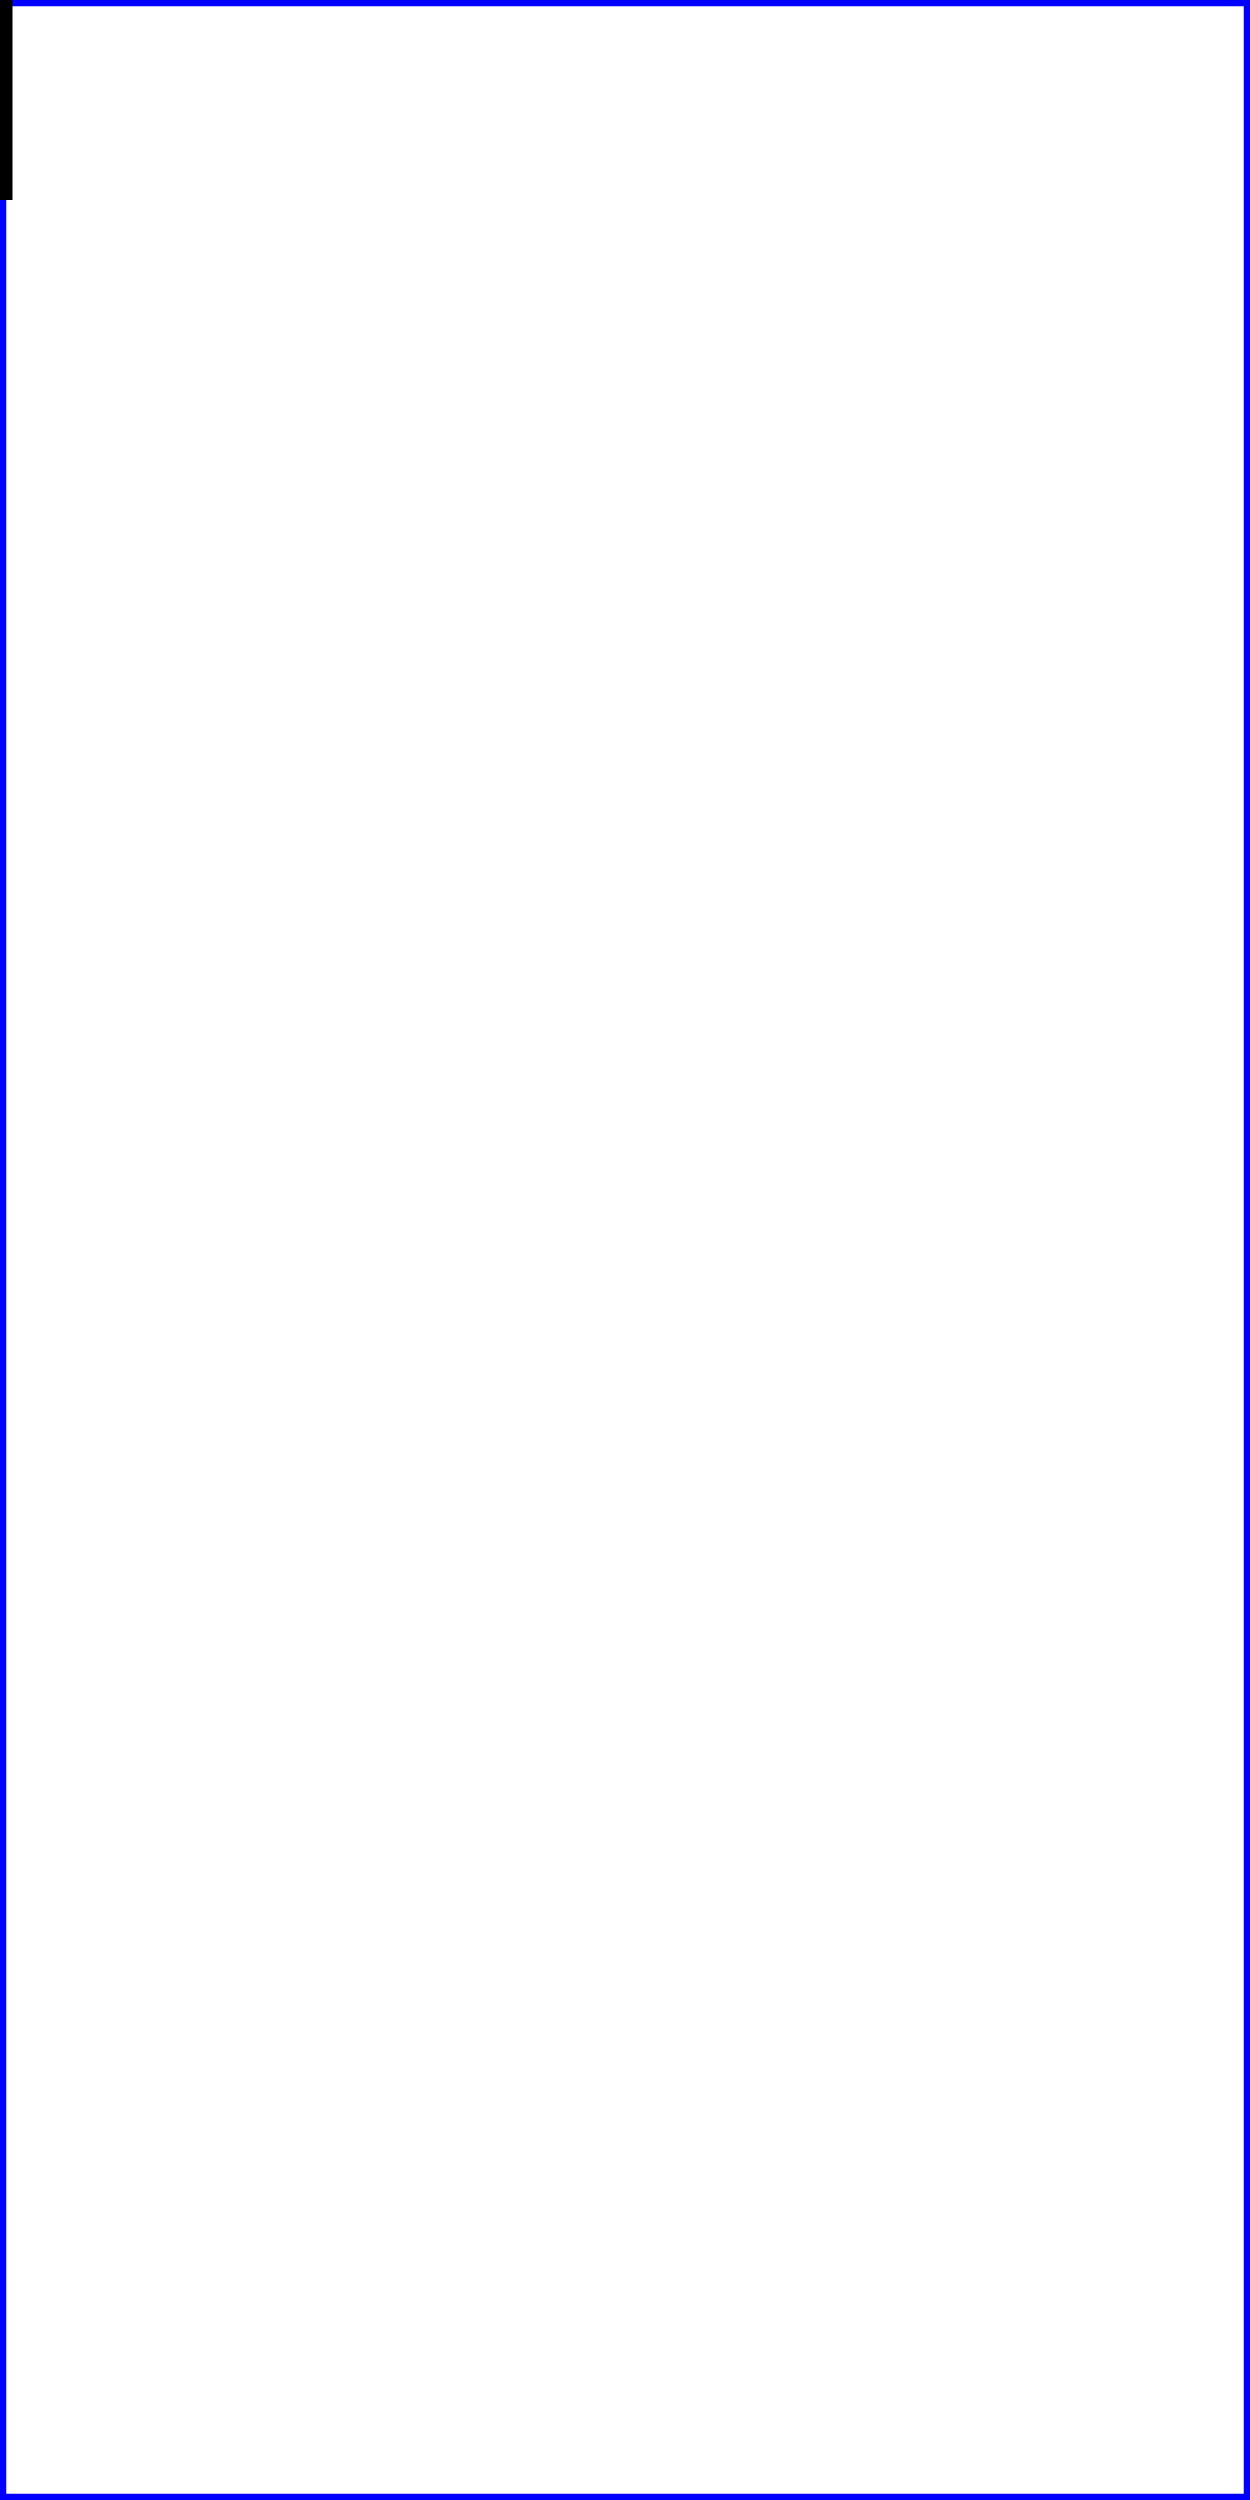
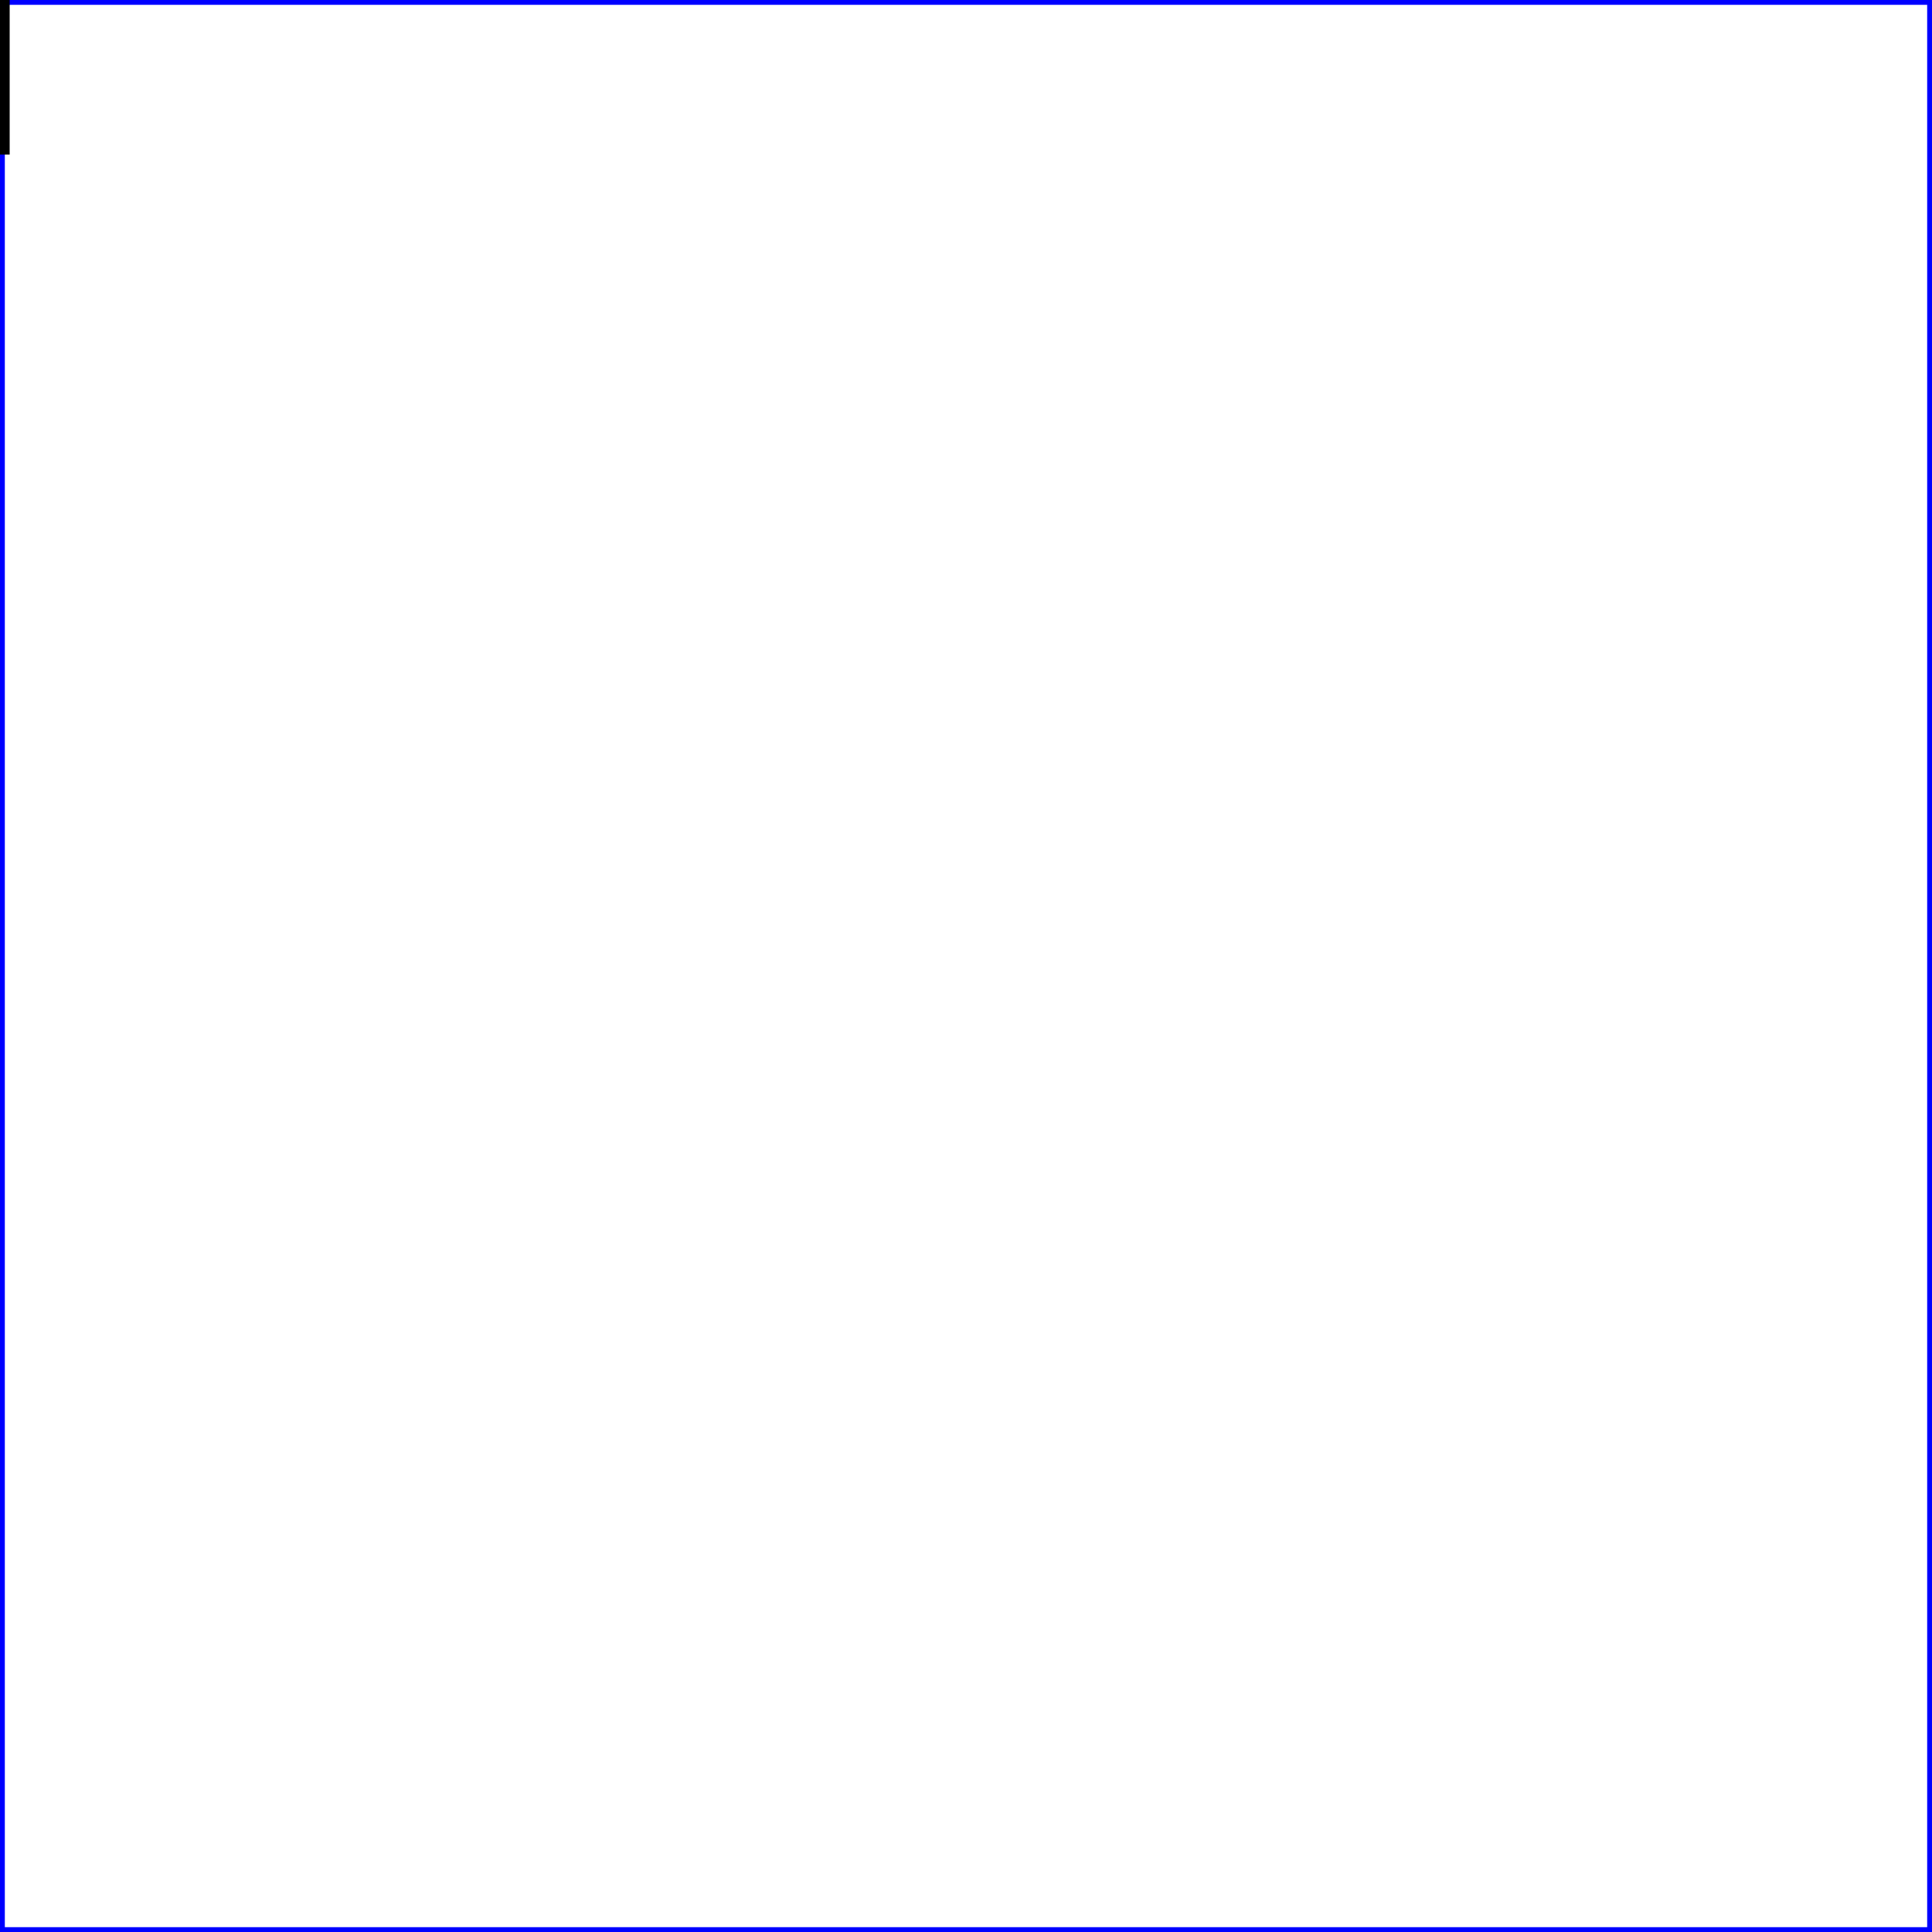
- <svg xmlns="http://www.w3.org/2000/svg" width="100" height="200">
+ <svg xmlns="http://www.w3.org/2000/svg" width="200" height="200">
  <style type="text/css">
		text,tspan {
			font-family: "Nimbus Mono L", "Courier New", Courier, monospace;
		}
		text#main,tspan {
			dominant-baseline: text-before-edge;
		}
		text#mode-text {
			dominant-baseline: text-after-edge;
		}
	</style>
  <rect x="0" y="0" width="100%" height="100%" stroke="blue" fill="white" />
  <text id="main" x="0" y="0" stroke="none" fill="black" xml:space="preserve" />
  <rect id="cursor" x="0" y="0" width="1" height="12pt" stroke="none" fill="black" />
  <text id="mode-text" x="0" y="100%" stroke="none" fill="black" />
  <text id="location-text" x="300" y="400" />
</svg>
